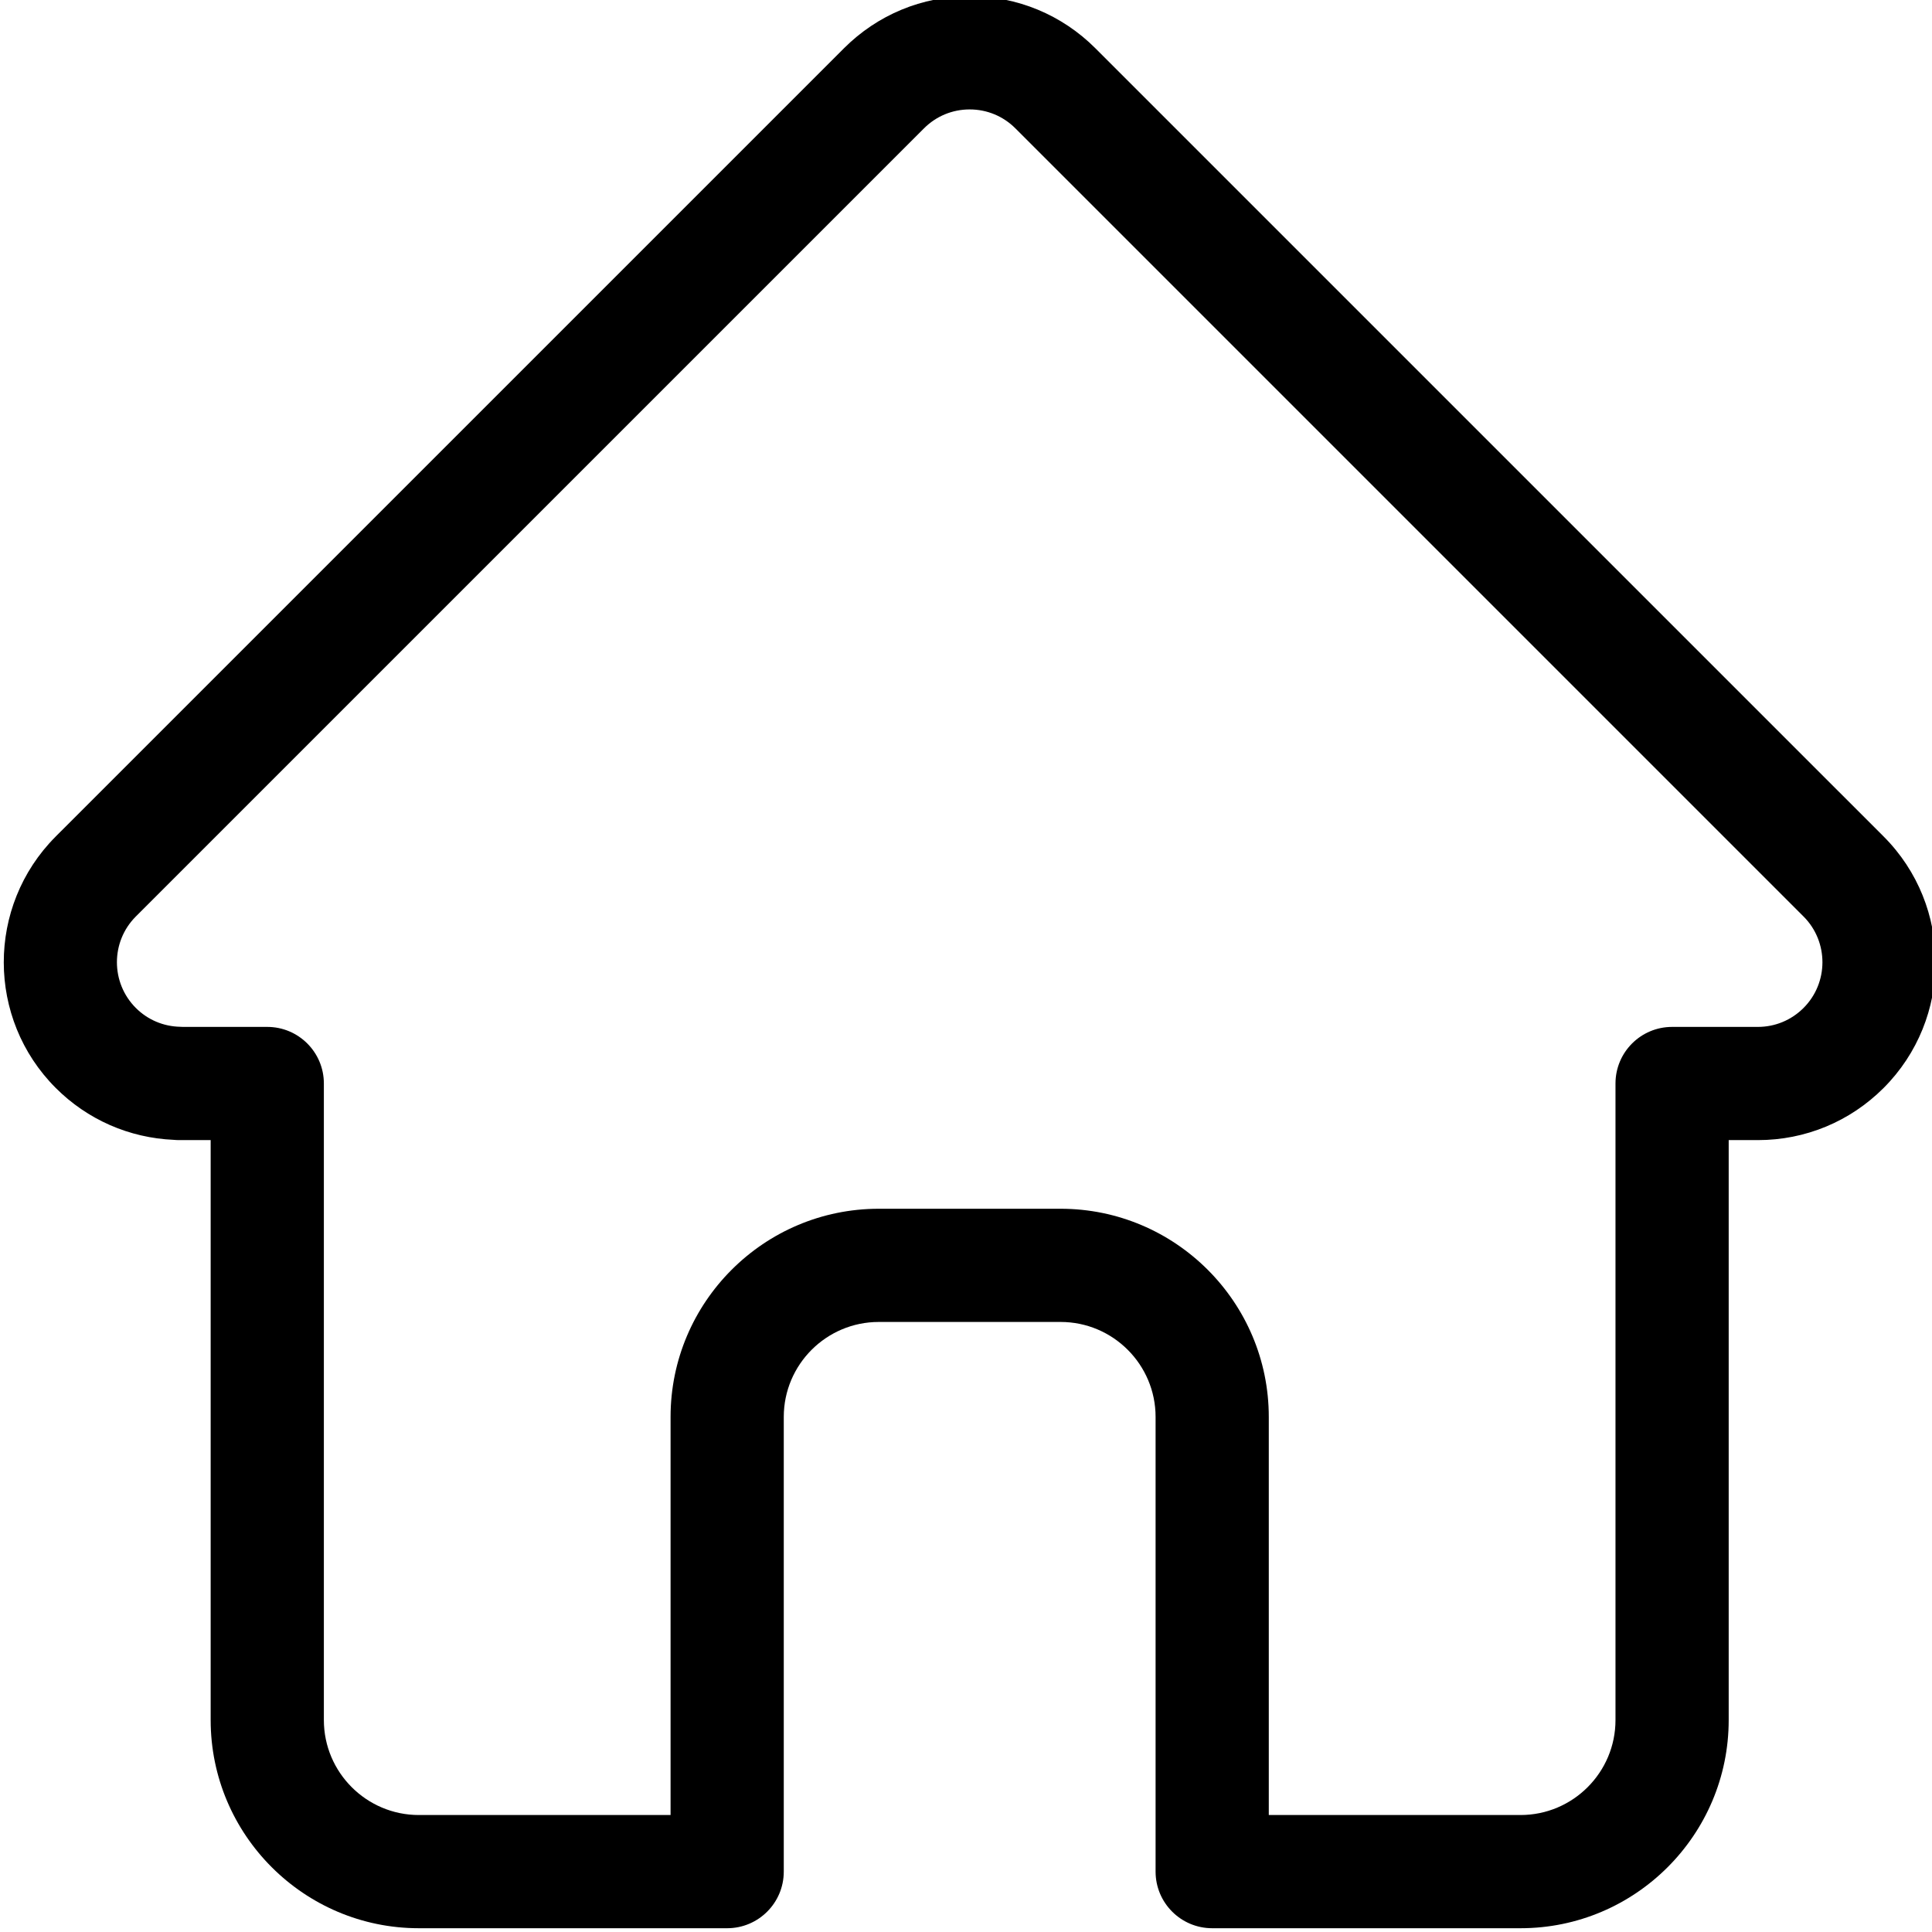
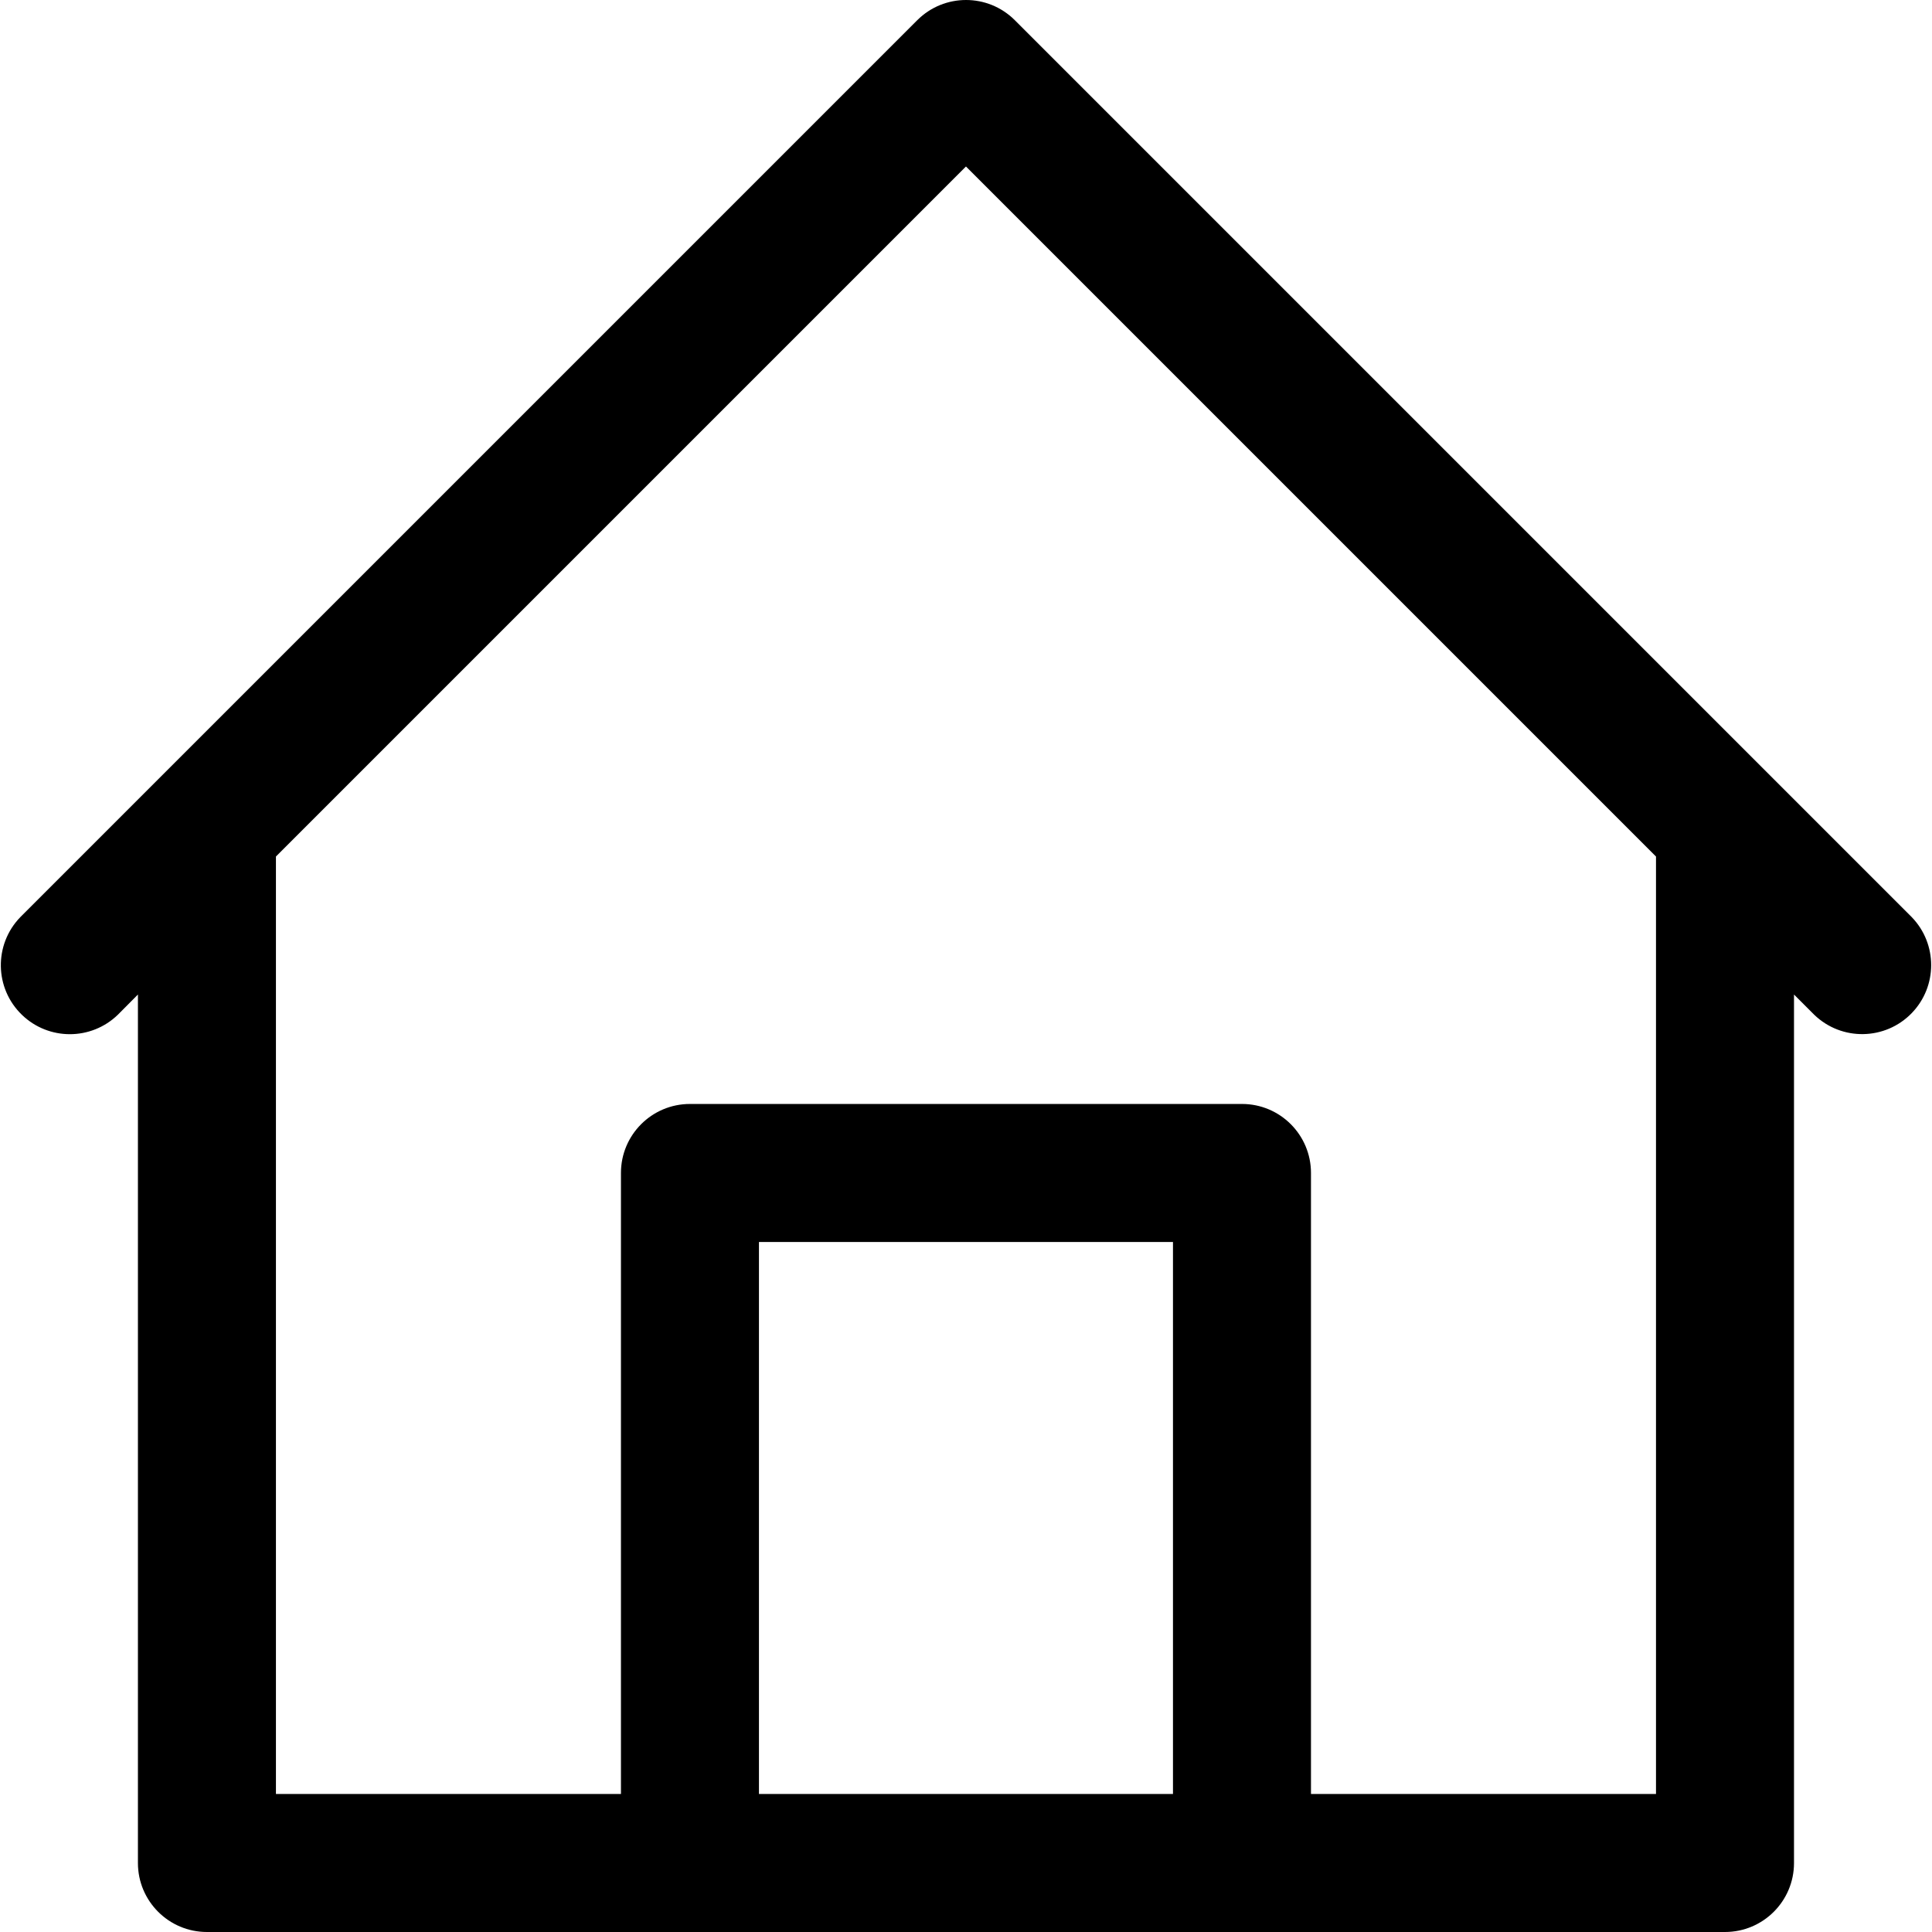
- <svg xmlns="http://www.w3.org/2000/svg" height="511pt" viewBox="0 1 511 511.999" width="511pt">
-   <path d="m498.699 222.695c-.016-.012-.027-.027-.039-.039l-208.855-208.848c-8.902-8.906-20.738-13.809-33.328-13.809-12.59 0-24.426 4.902-33.332 13.809l-208.746 208.742c-.07.07-.145.145-.211.215-18.281 18.387-18.25 48.219.09 66.559 8.379 8.383 19.441 13.234 31.273 13.746.484.047.969.07 1.457.07h8.32v153.695c0 30.418 24.75 55.164 55.168 55.164h81.711c8.285 0 15-6.719 15-15v-120.5c0-13.879 11.293-25.168 25.172-25.168h48.195c13.879 0 25.168 11.289 25.168 25.168v120.5c0 8.281 6.715 15 15 15h81.711c30.422 0 55.168-24.746 55.168-55.164v-153.695h7.719c12.586 0 24.422-4.902 33.332-13.812 18.359-18.367 18.367-48.254.027-66.633zm-21.242 45.422c-3.238 3.238-7.543 5.023-12.117 5.023h-22.719c-8.285 0-15 6.715-15 15v168.695c0 13.875-11.289 25.164-25.168 25.164h-66.711v-105.5c0-30.418-24.746-55.168-55.168-55.168h-48.195c-30.422 0-55.172 24.75-55.172 55.168v105.5h-66.711c-13.875 0-25.168-11.289-25.168-25.164v-168.695c0-8.285-6.715-15-15-15h-22.328c-.234-.016-.465-.027-.703-.031-4.469-.078-8.66-1.852-11.801-4.996-6.68-6.68-6.68-17.551 0-24.234.004 0 .004-.004.008-.008l.012-.012 208.848-208.84c3.234-3.238 7.535-5.02 12.113-5.02 4.574 0 8.875 1.781 12.113 5.02l208.801 208.797c.031.031.066.062.098.094 6.645 6.691 6.633 17.539-.031 24.207zm0 0" />
+ <svg xmlns="http://www.w3.org/2000/svg" version="1.1" id="Capa_1" x="0px" y="0px" viewBox="0 0 477.846 477.846" style="enable-background:new 0 0 477.846 477.846;" xml:space="preserve">
+   <g>
+     <g>
+       <path d="M472.847,226.846l-34.116-34.116L250.998,4.997c-6.664-6.663-17.468-6.663-24.132,0L39.132,192.73L4.999,226.864    c-6.548,6.78-6.361,17.584,0.419,24.132c6.614,6.388,17.099,6.388,23.713,0l4.983-5.018v214.801    c0,9.426,7.641,17.067,17.067,17.067h375.467c9.426,0,17.067-7.641,17.067-17.067V245.978l5,5.001    c6.78,6.548,17.584,6.36,24.132-0.419C479.235,243.946,479.235,233.46,472.847,226.846z M290.115,443.713h-102.4V307.179h102.4    V443.713z M409.581,443.713h-85.333v-153.6c0-9.426-7.641-17.067-17.067-17.067H170.648c-9.426,0-17.067,7.641-17.067,17.067    v153.6H68.248V211.845L238.914,41.178l170.667,170.667V443.713z" />
+     </g>
+   </g>
+   <g>
+ </g>
+   <g>
+ </g>
+   <g>
+ </g>
+   <g>
+ </g>
+   <g>
+ </g>
+   <g>
+ </g>
+   <g>
+ </g>
+   <g>
+ </g>
+   <g>
+ </g>
+   <g>
+ </g>
+   <g>
+ </g>
+   <g>
+ </g>
+   <g>
+ </g>
+   <g>
+ </g>
+   <g>
+ </g>
</svg>
